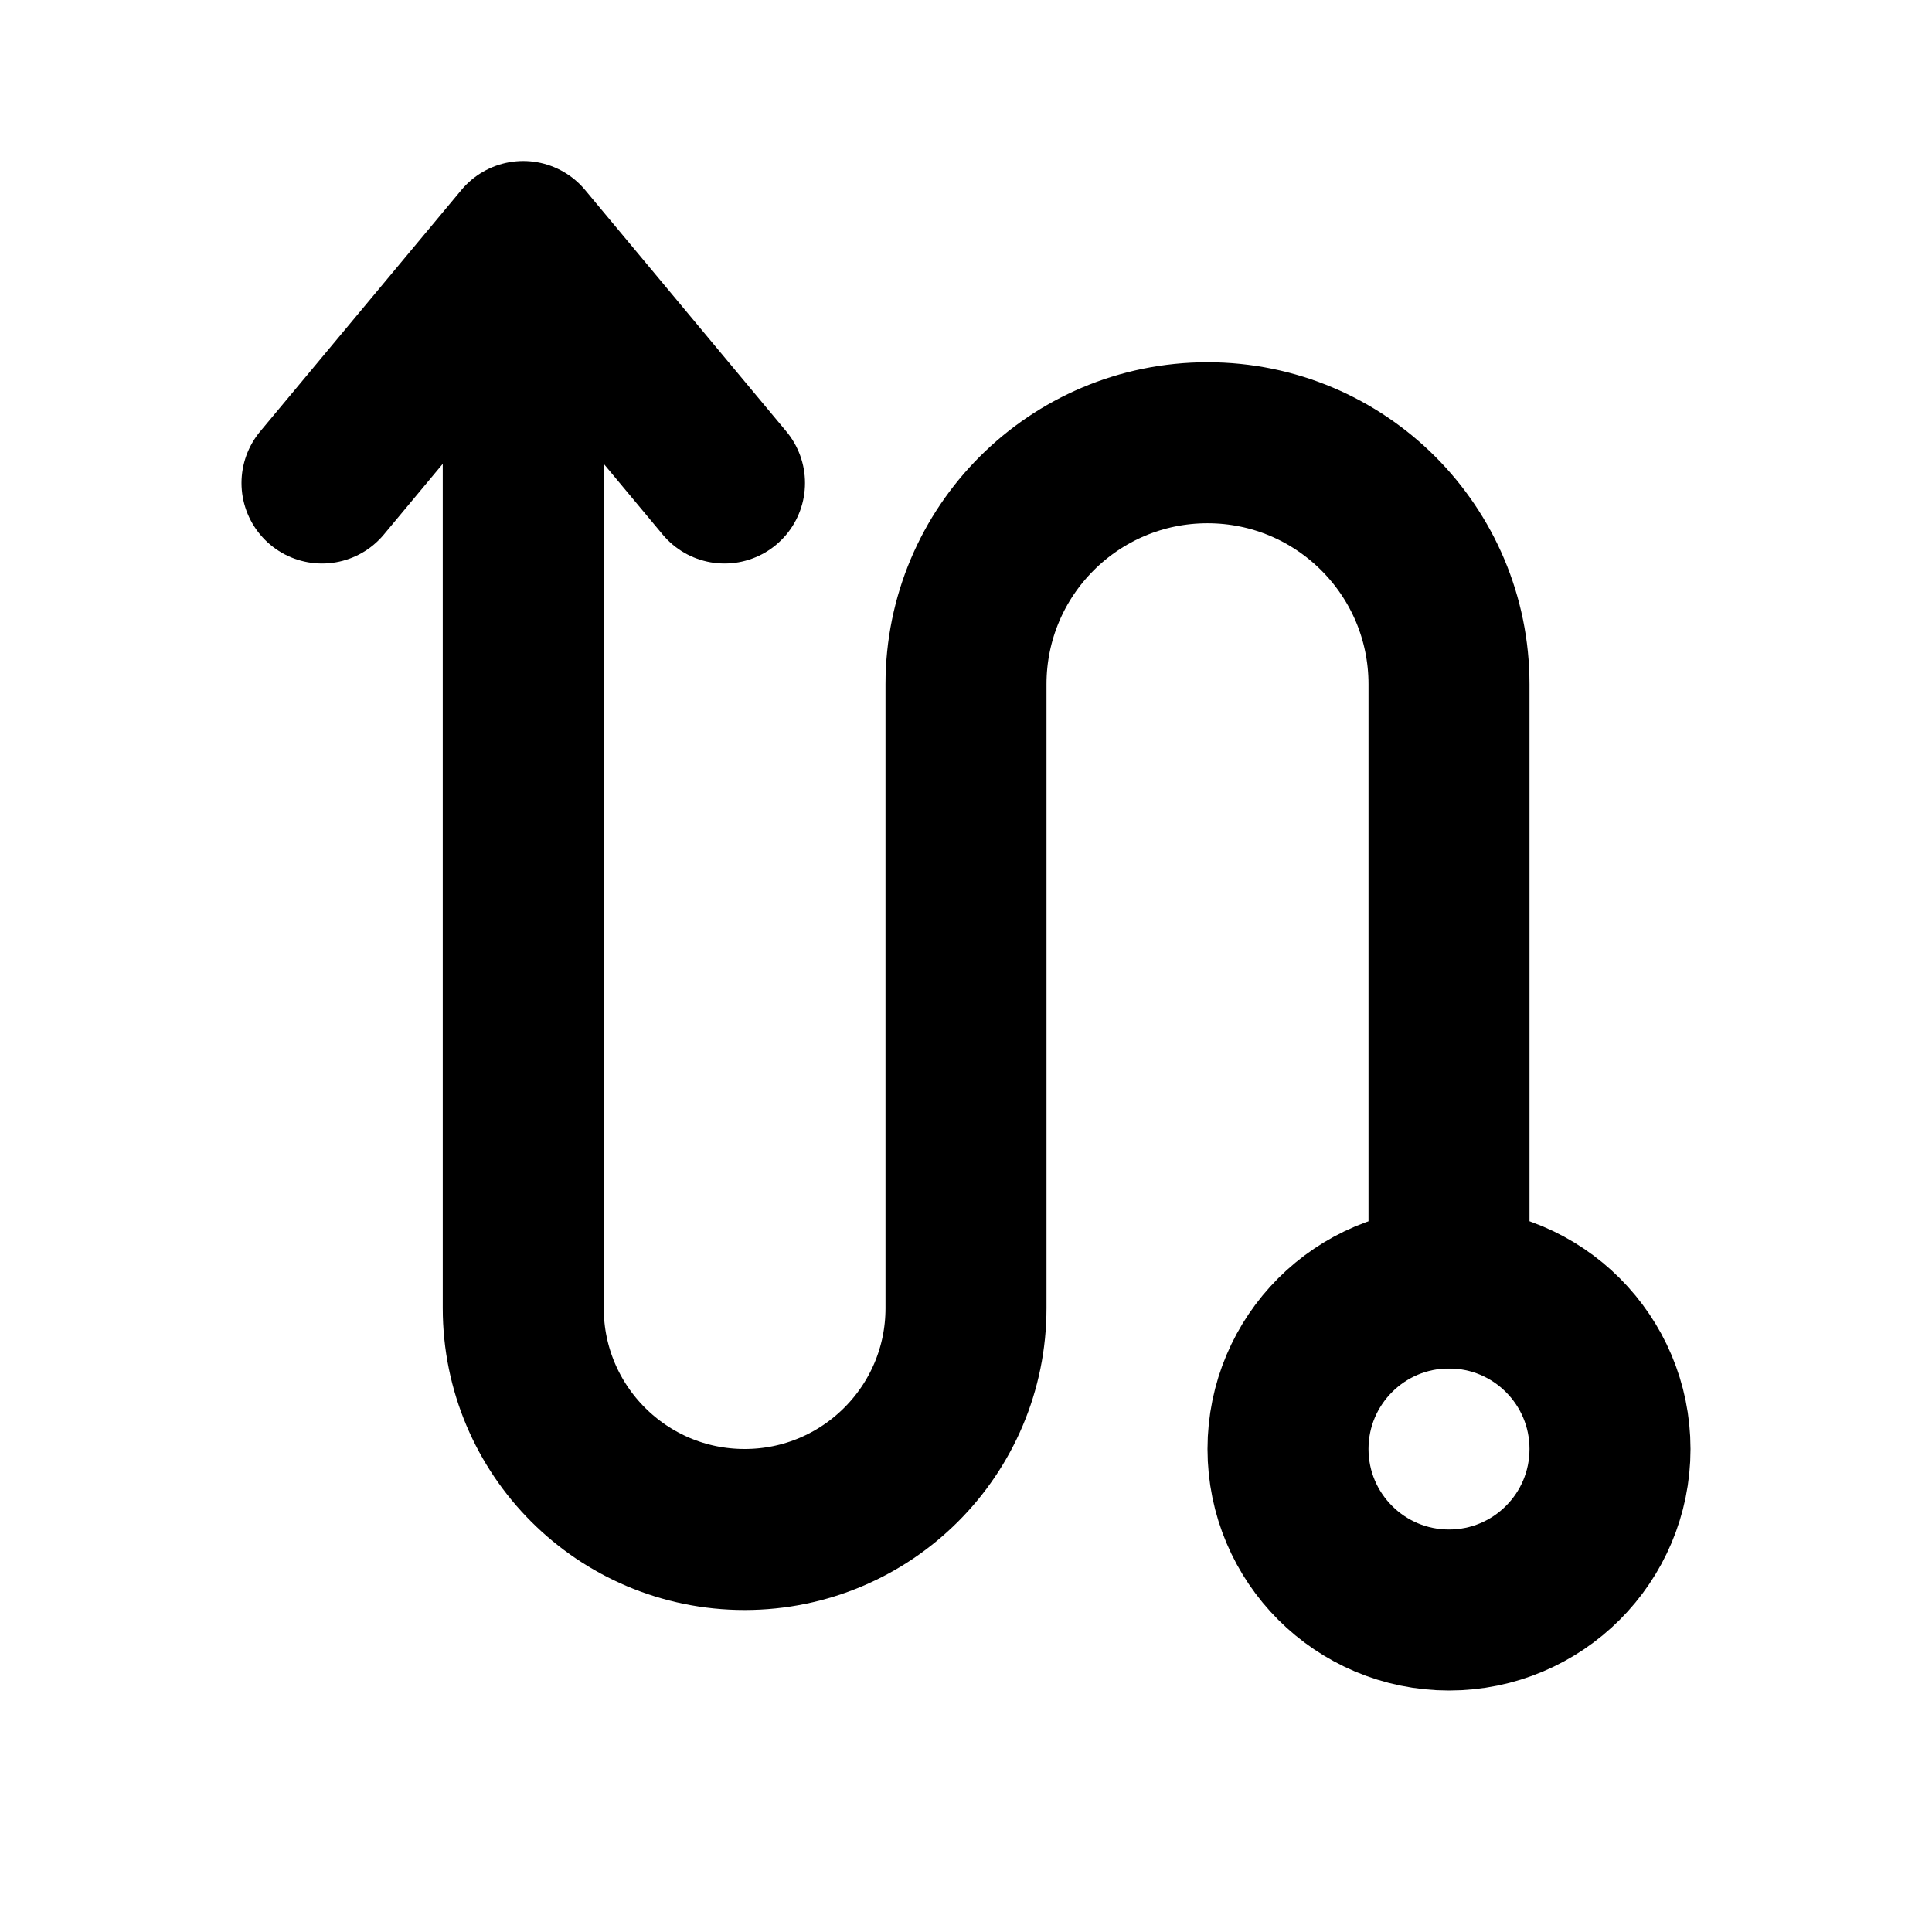
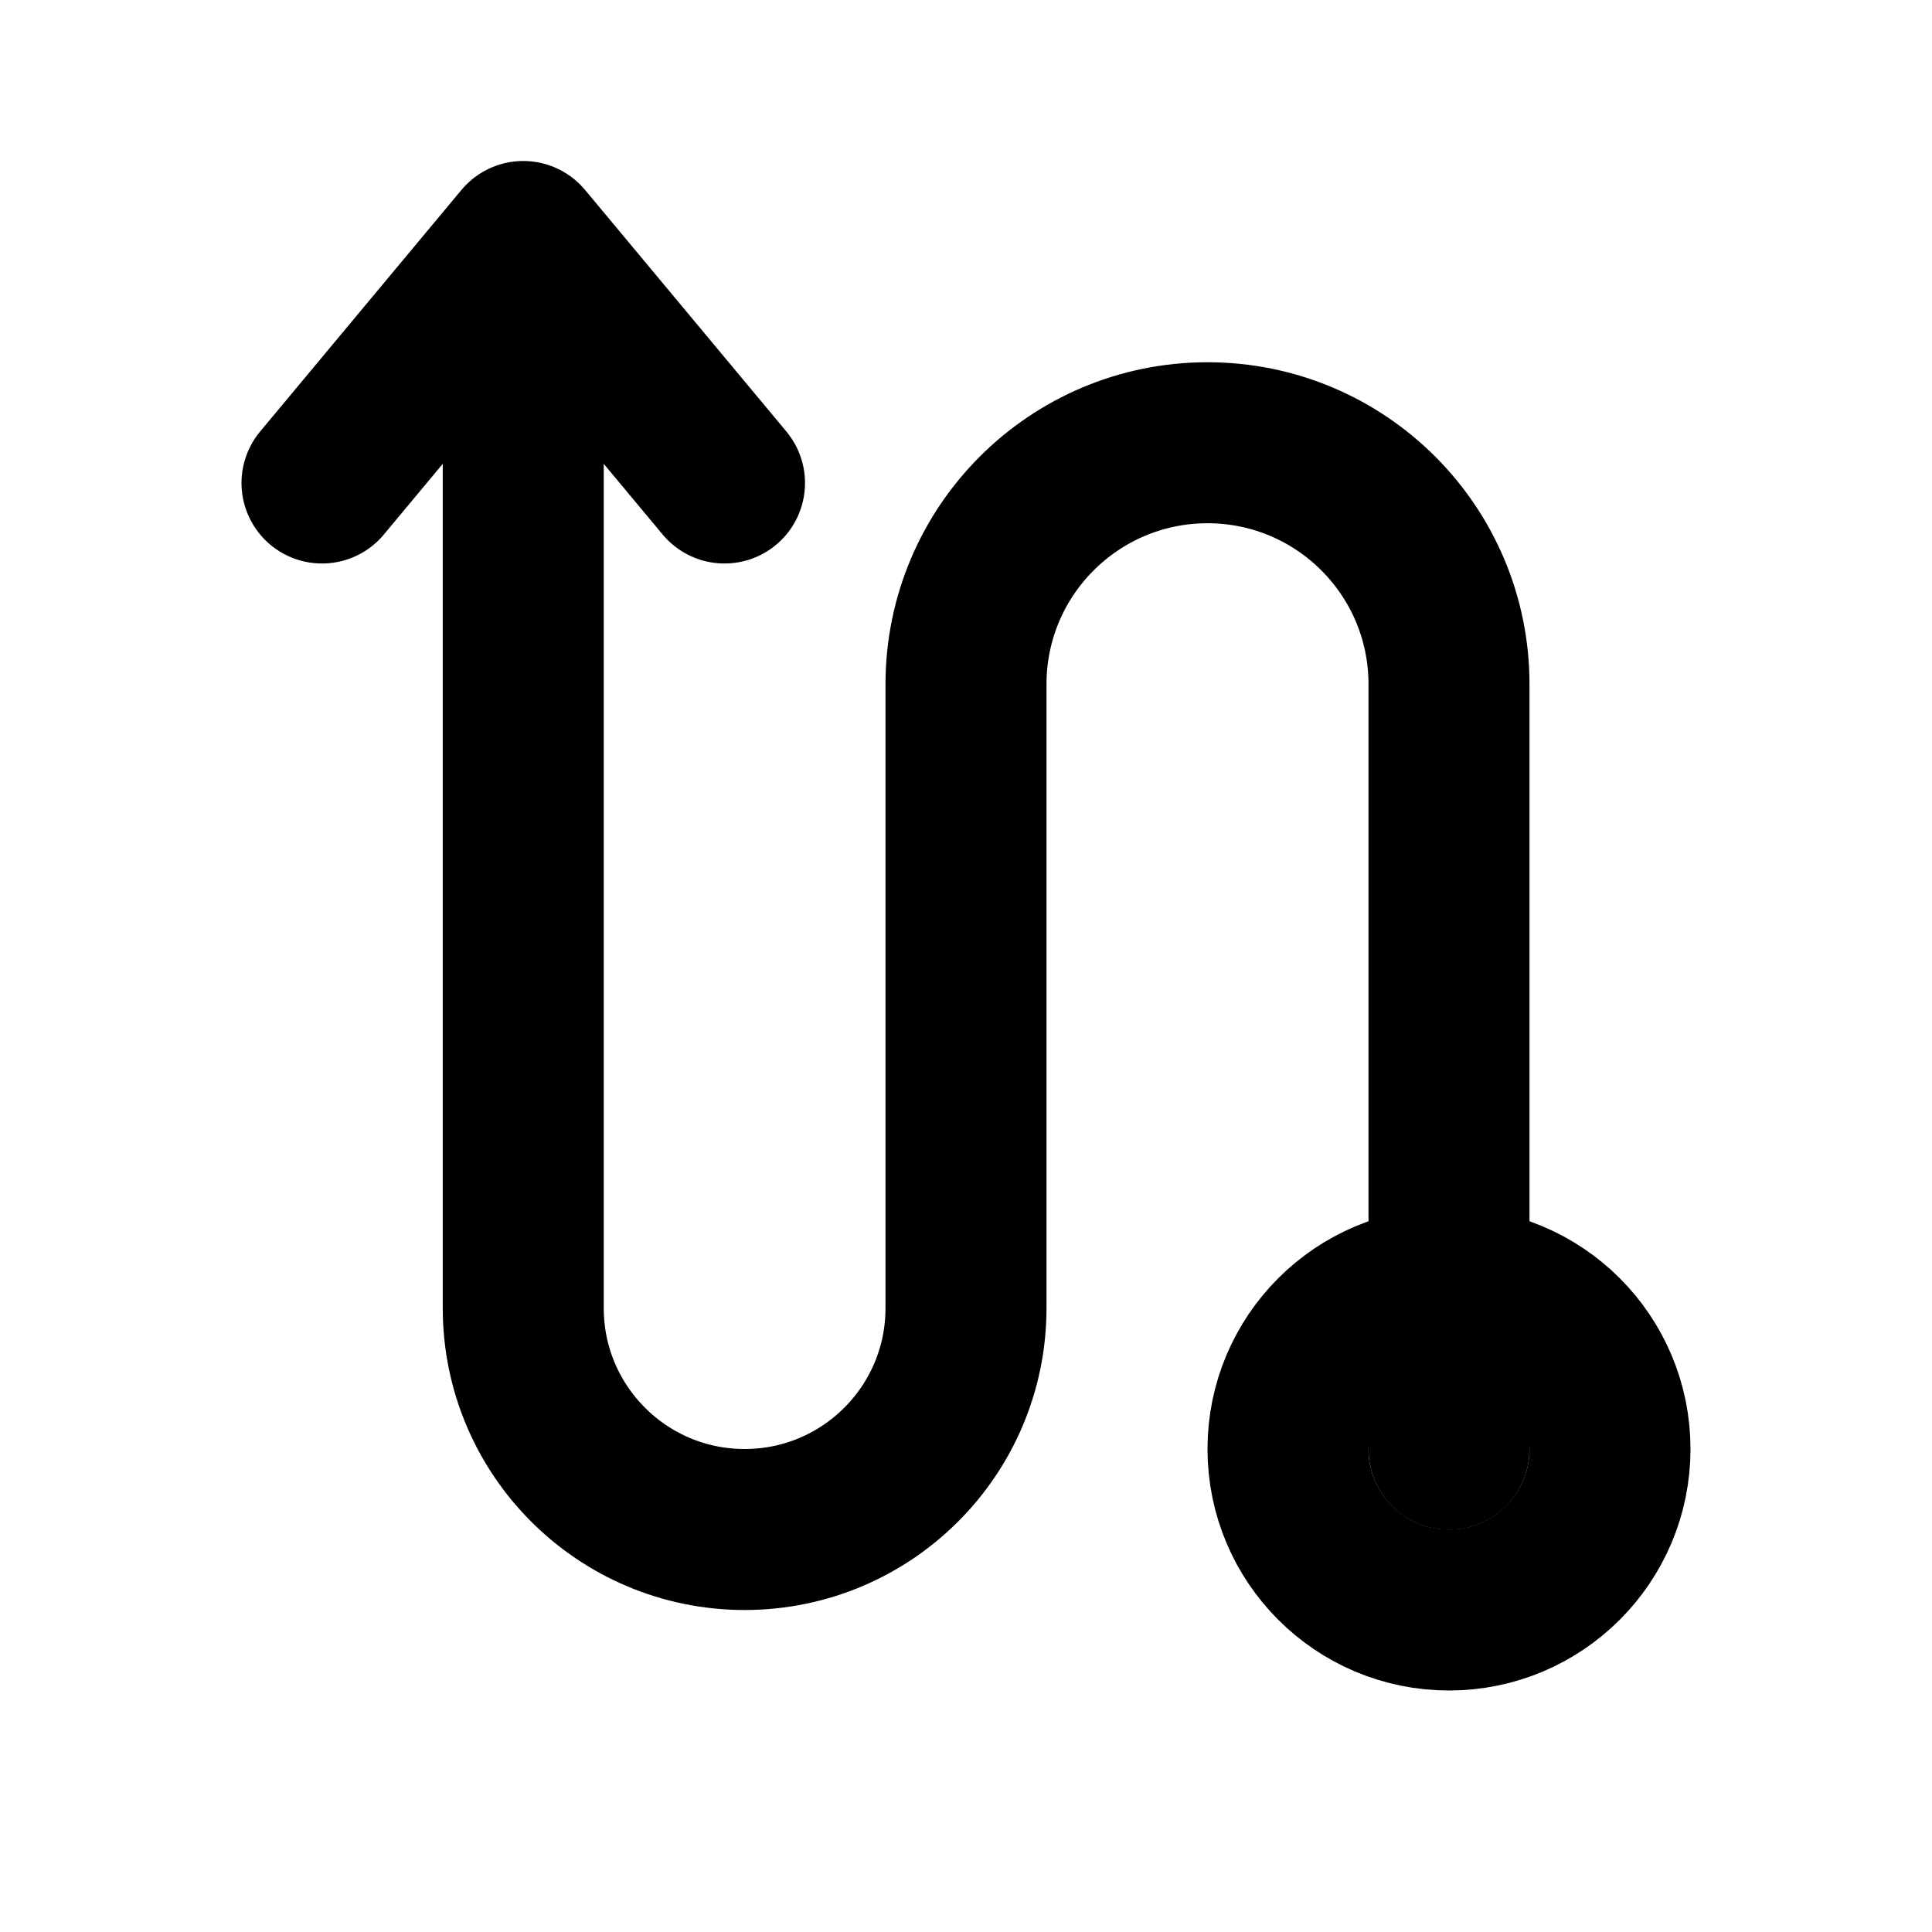
<svg xmlns="http://www.w3.org/2000/svg" width="24" height="24" viewBox="0 0 24 24" fill="none">
  <g class="oi-route">
    <circle class="oi-ellipse" cx="18" cy="18" r="2" stroke="black" stroke-width="2" />
-     <path class="oi-vector" d="M6.5 5.5V16.25C6.5 17.769 7.731 19 9.25 19V19C10.769 19 12 17.769 12 16.25V8.5C12 6.843 13.343 5.5 15 5.5V5.5C16.657 5.5 18 6.843 18 8.5V16" stroke="black" stroke-width="2" stroke-miterlimit="10" stroke-linecap="round" stroke-linejoin="round" />
+     <path class="oi-vector" d="M6.5 4.559V16.25C6.5 17.769 7.731 19 9.25 19C10.769 19 12 17.769 12 16.25V8.5C12 6.843 13.343 5.5 15 5.5C16.657 5.5 18 6.843 18 8.5V18.003" stroke="black" stroke-width="2" stroke-miterlimit="10" stroke-linecap="round" stroke-linejoin="round" />
    <path class="oi-triangle" d="M4 6L6.5 3L9 6" stroke="black" stroke-width="2" stroke-miterlimit="10" stroke-linecap="round" stroke-linejoin="round" />
  </g>
</svg>
